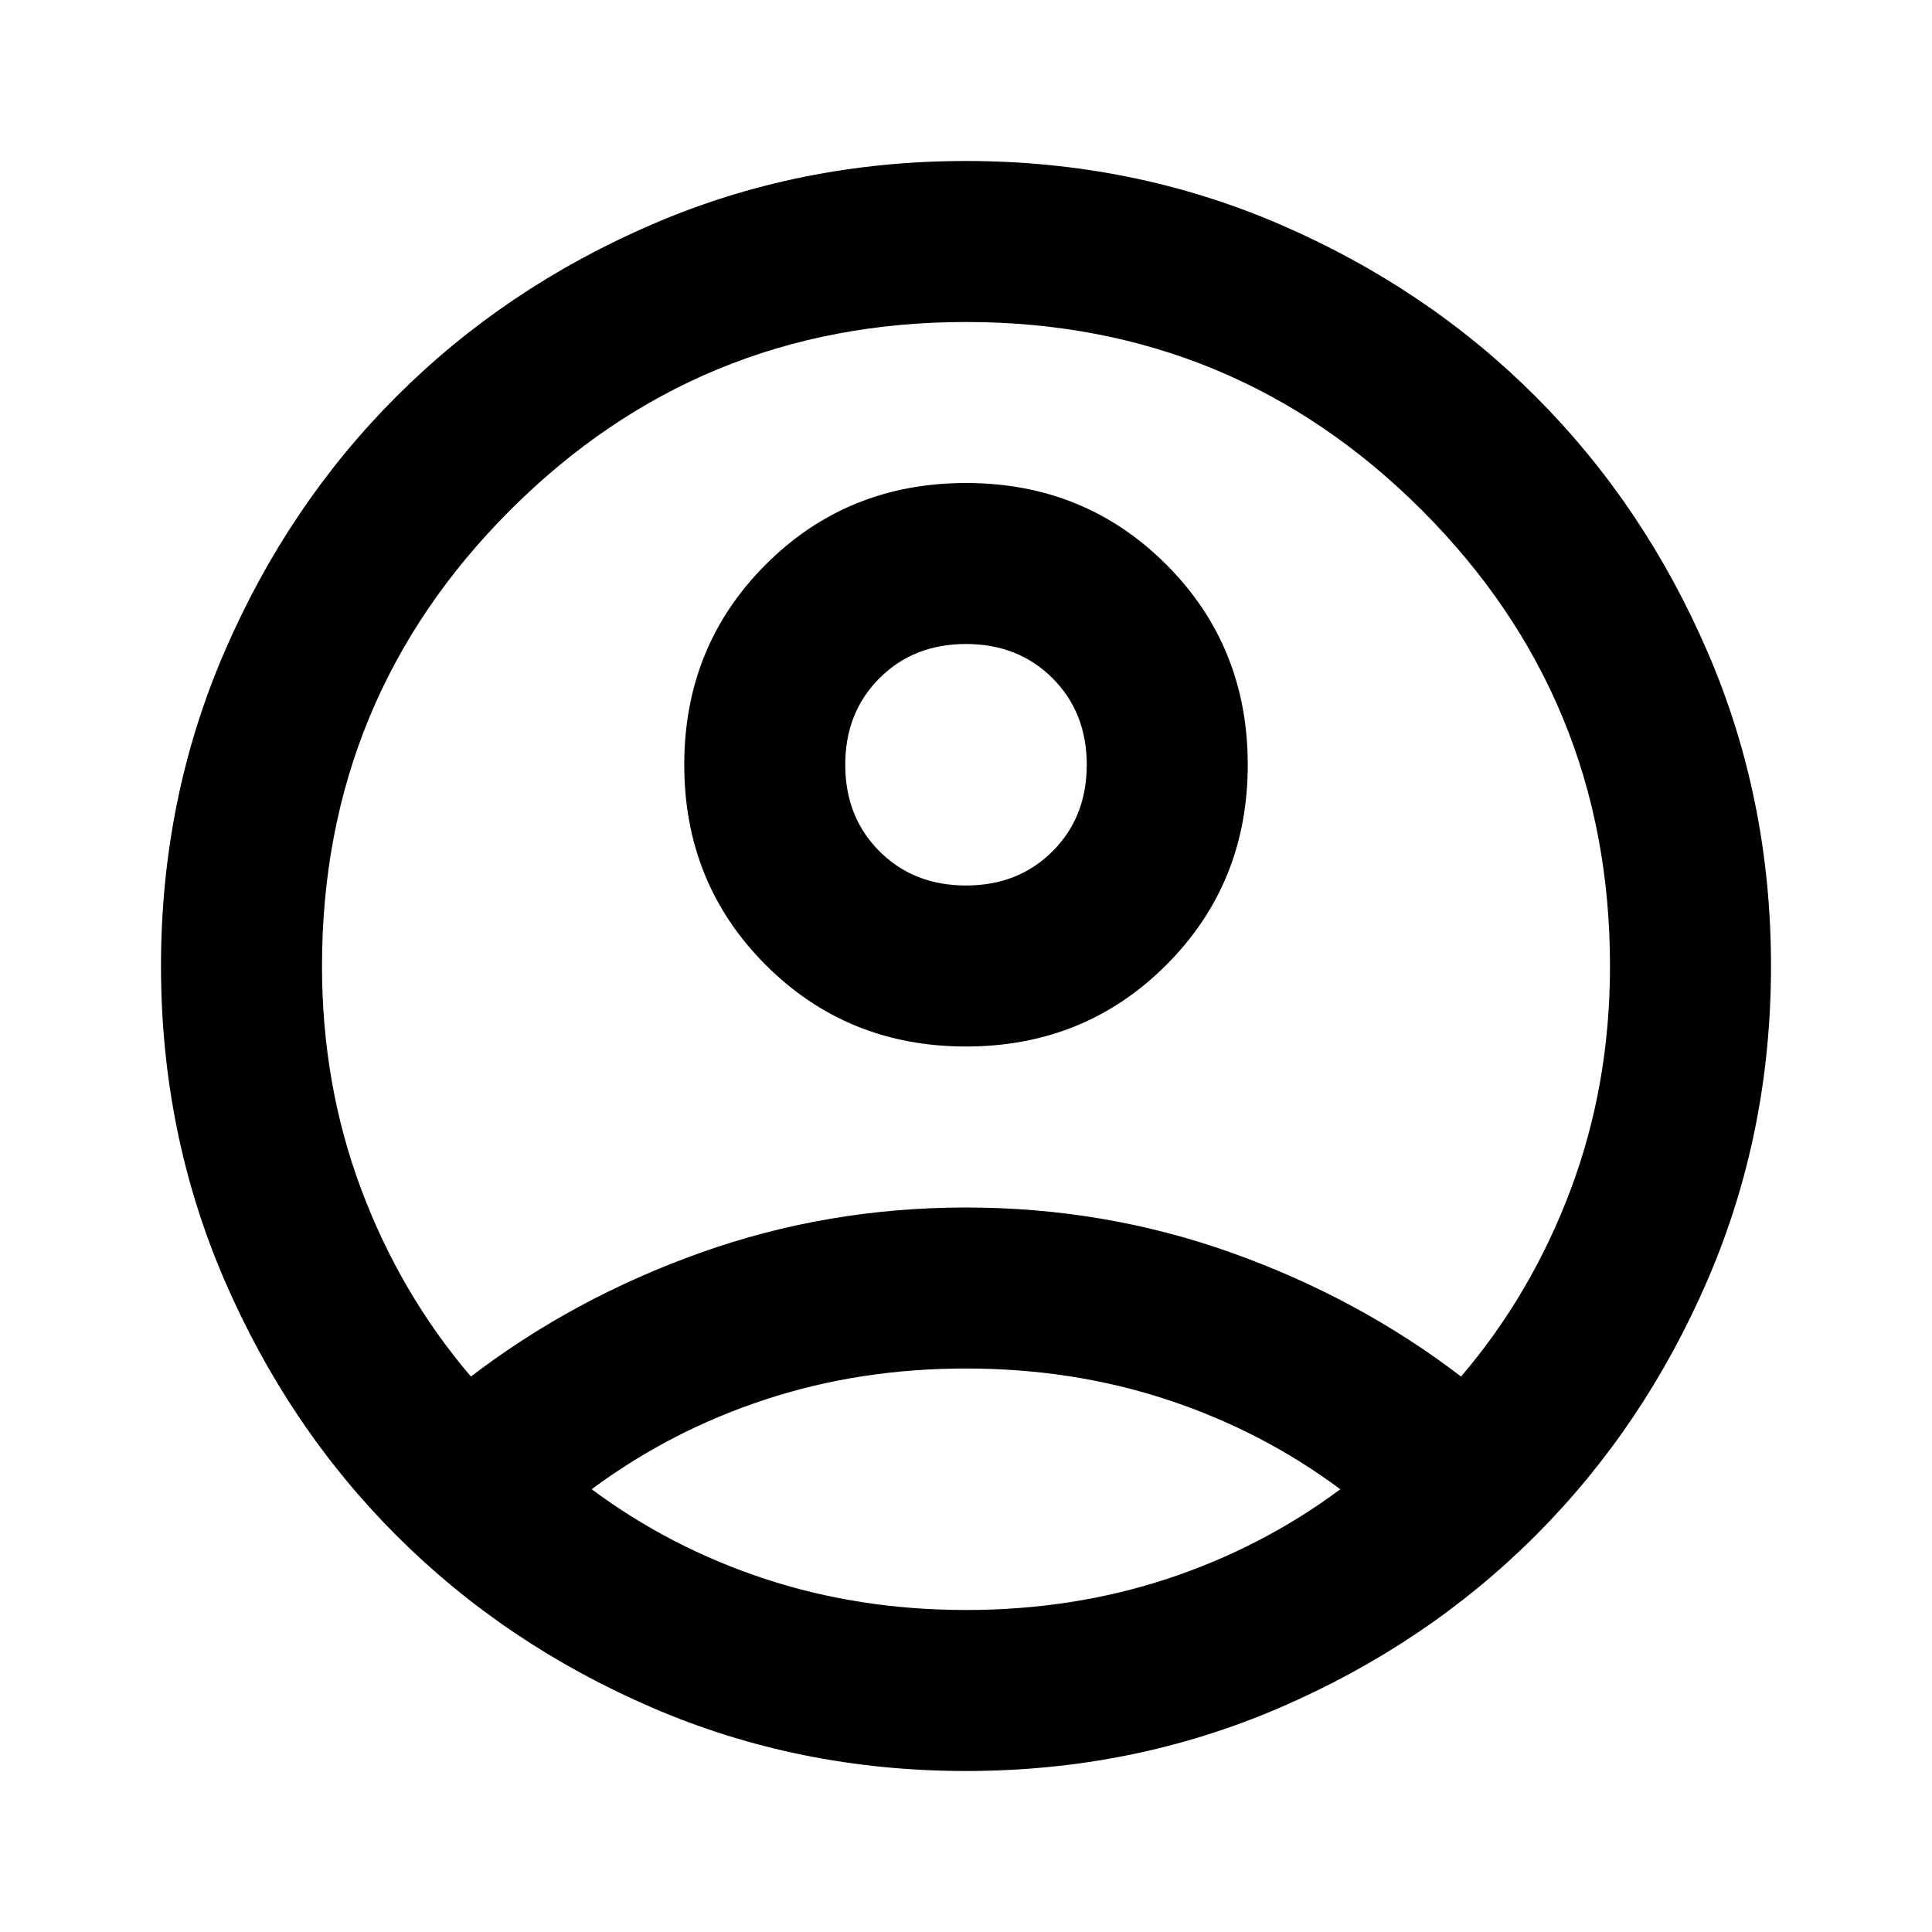
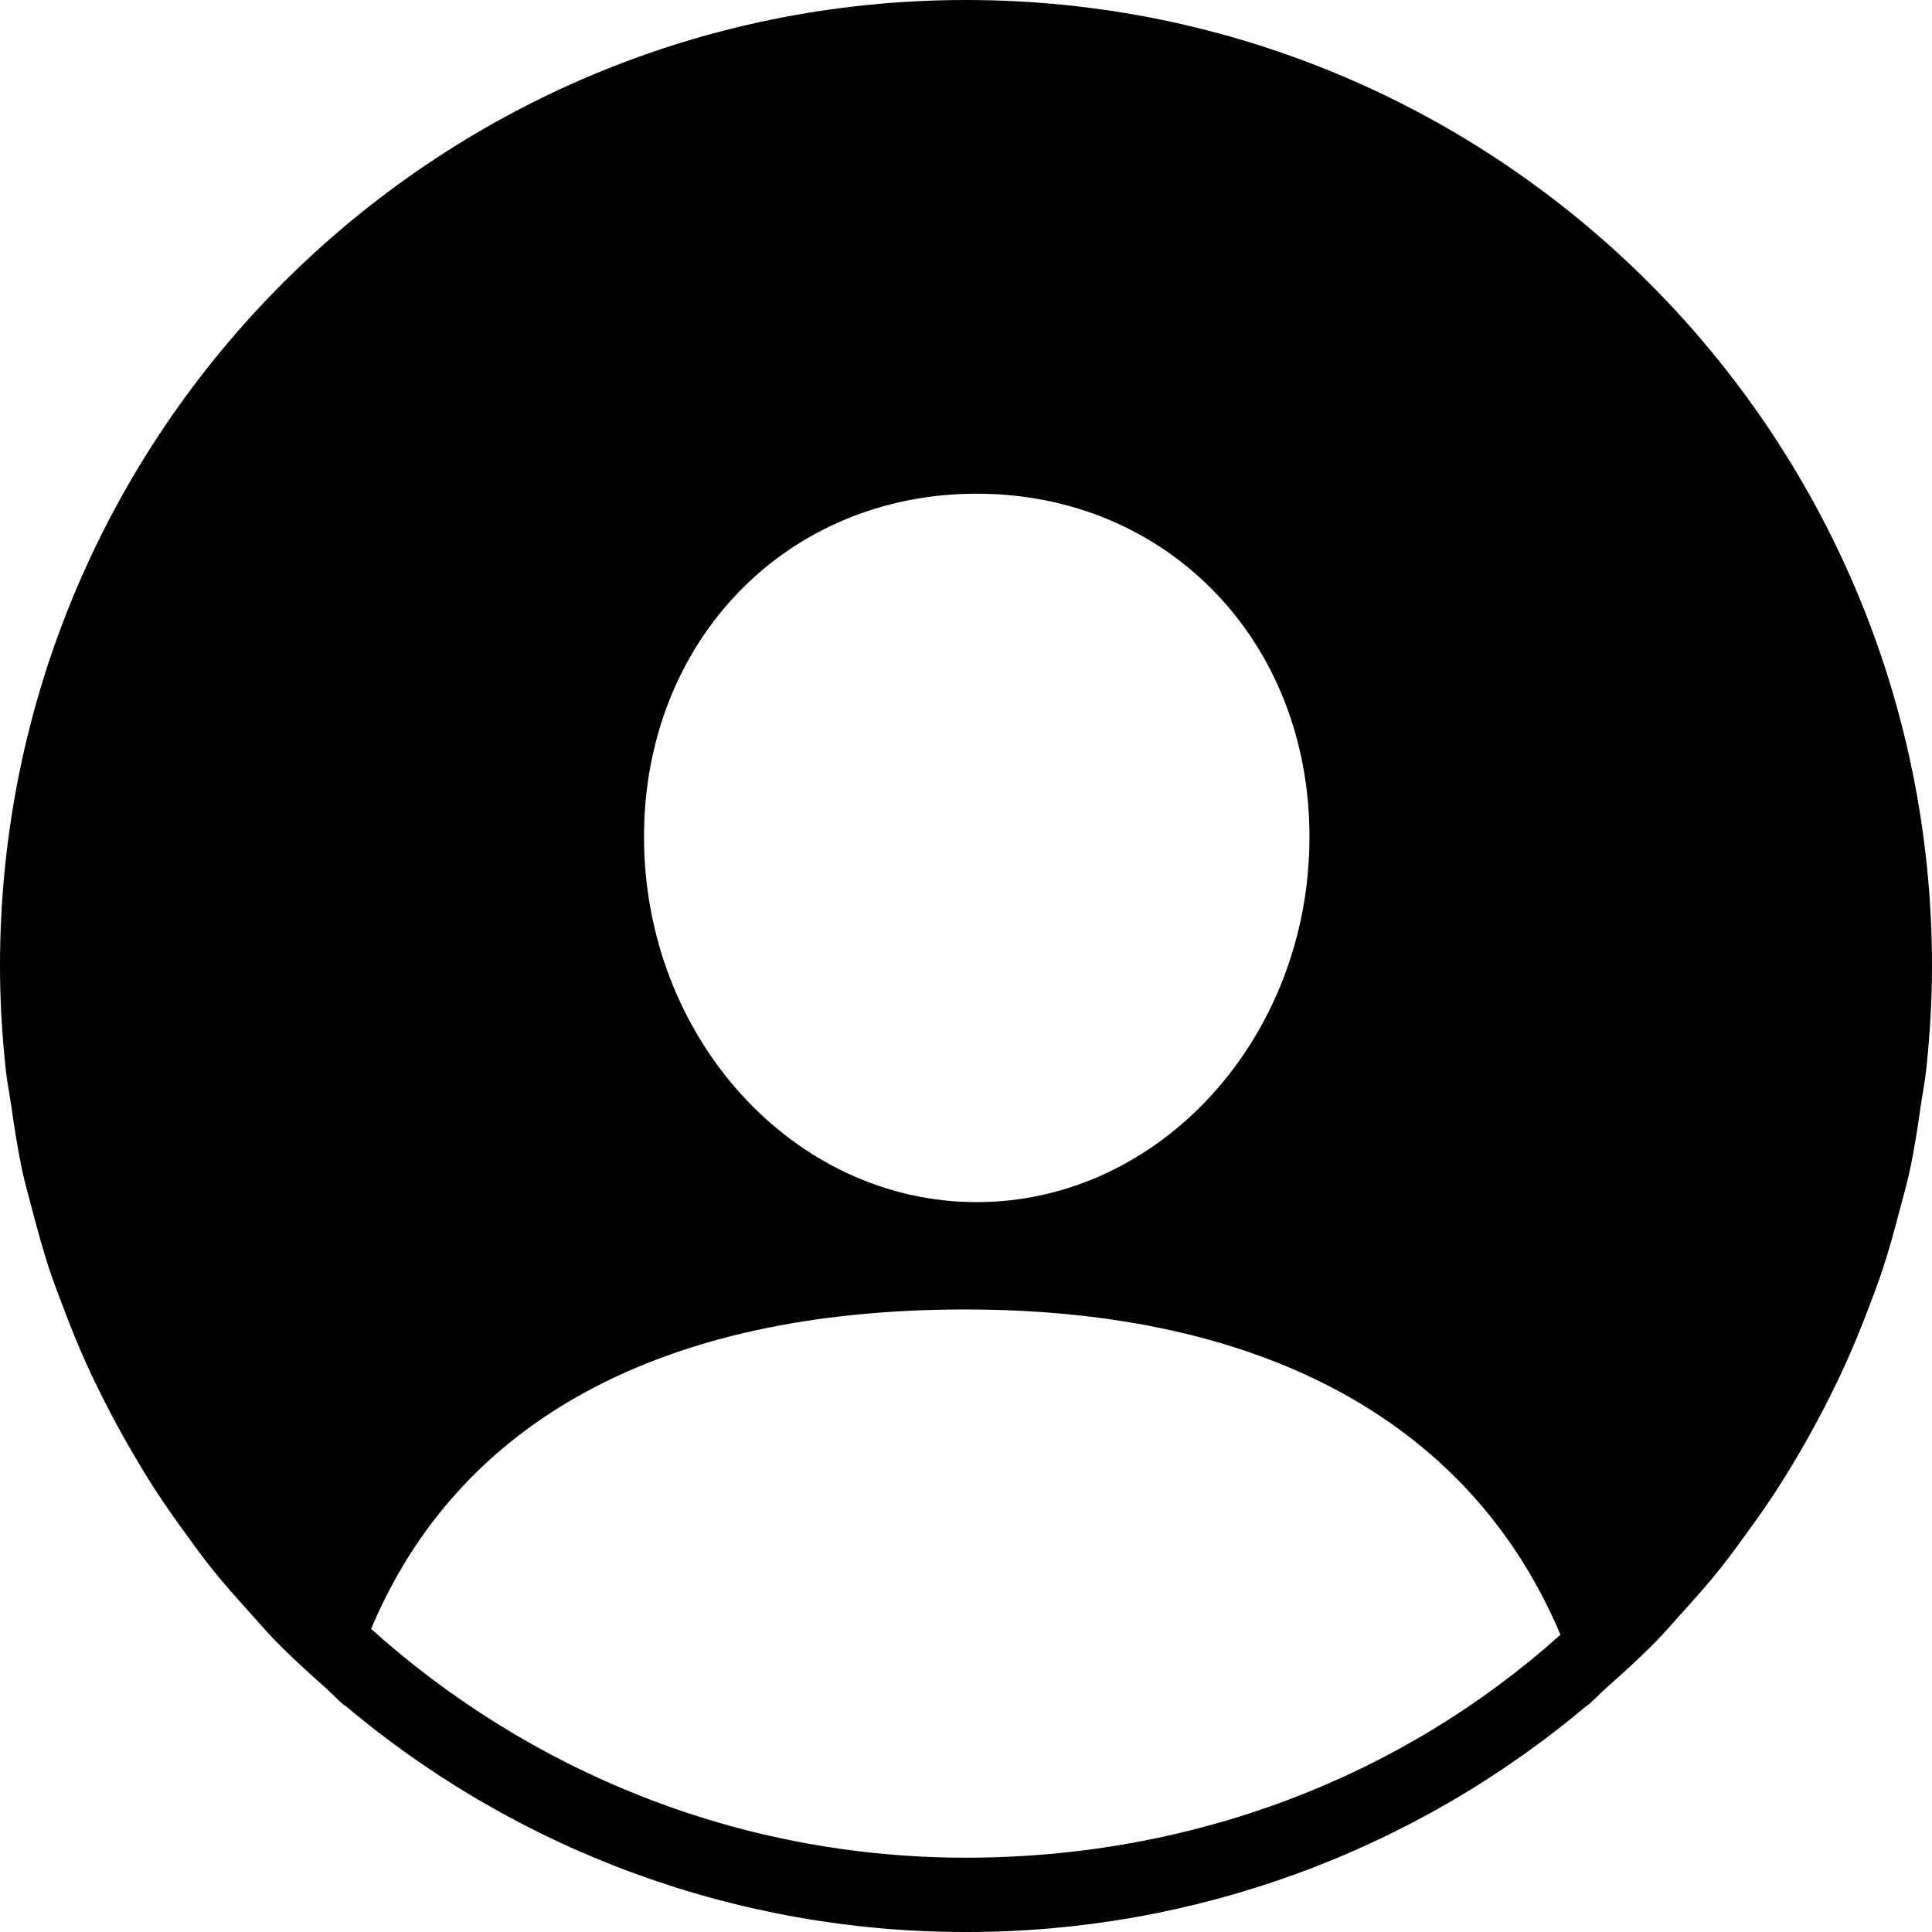
- <svg xmlns="http://www.w3.org/2000/svg" height="24px" viewBox="0 -960 960 960" width="24px" fill="#000000">
-   <path d="M234-276q51-39 114-61.5T480-360q69 0 132 22.5T726-276q35-41 54.5-93T800-480q0-133-93.5-226.5T480-800q-133 0-226.5 93.5T160-480q0 59 19.5 111t54.5 93Zm246-164q-59 0-99.5-40.5T340-580q0-59 40.5-99.5T480-720q59 0 99.5 40.5T620-580q0 59-40.5 99.5T480-440Zm0 360q-83 0-156-31.5T197-197q-54-54-85.5-127T80-480q0-83 31.5-156T197-763q54-54 127-85.5T480-880q83 0 156 31.5T763-763q54 54 85.5 127T880-480q0 83-31.5 156T763-197q-54 54-127 85.5T480-80Zm0-80q53 0 100-15.5t86-44.5q-39-29-86-44.5T480-280q-53 0-100 15.5T294-220q39 29 86 44.5T480-160Zm0-360q26 0 43-17t17-43q0-26-17-43t-43-17q-26 0-43 17t-17 43q0 26 17 43t43 17Zm0-60Zm0 360Z" />
+ <svg xmlns="http://www.w3.org/2000/svg" data-bbox="0 0 50 50" data-type="shape" width="50" height="50" viewBox="0 0 50 50">
+   <g>
+     <path d="M25 48.077c-5.924 0-11.31-2.252-15.396-5.921 2.254-5.362 7.492-8.267 15.373-8.267 7.889 0 13.139 3.044 15.408 8.418-4.084 3.659-9.471 5.77-15.385 5.77m.278-35.3c4.927 0 8.611 3.812 8.611 8.878 0 5.21-3.875 9.456-8.611 9.456s-8.611-4.246-8.611-9.456c0-5.066 3.684-8.878 8.611-8.878M25 0C11.193 0 0 11.193 0 25c0 .915.056 1.816.152 2.705.032.295.091.581.133.873.085.589.173 1.176.298 1.751.073.338.169.665.256.997.135.515.273 1.027.439 1.529.114.342.243.675.37 1.01.18.476.369.945.577 1.406.149.331.308.657.472.98.225.446.463.883.714 1.313.182.312.365.619.56.922.272.423.56.832.856 1.237.207.284.41.568.629.841.325.408.671.796 1.02 1.182.22.244.432.494.662.728.405.415.833.801 1.265 1.186.173.154.329.325.507.475l.004-.011A24.886 24.886 0 0 0 25 50a24.881 24.881 0 0 0 16.069-5.861.126.126 0 0 1 .003.01c.172-.144.324-.309.49-.458.442-.392.88-.787 1.293-1.209.228-.232.437-.479.655-.72.352-.389.701-.78 1.028-1.191.218-.272.421-.556.627-.838.297-.405.587-.816.859-1.24a26.104 26.104 0 0 0 1.748-3.216c.208-.461.398-.93.579-1.406.127-.336.256-.669.369-1.012.167-.502.305-1.014.44-1.53.087-.332.183-.659.256-.996.126-.576.214-1.164.299-1.754.042-.292.101-.577.133-.872.095-.89.152-1.791.152-2.707C50 11.193 38.807 0 25 0" />
+   </g>
</svg>
